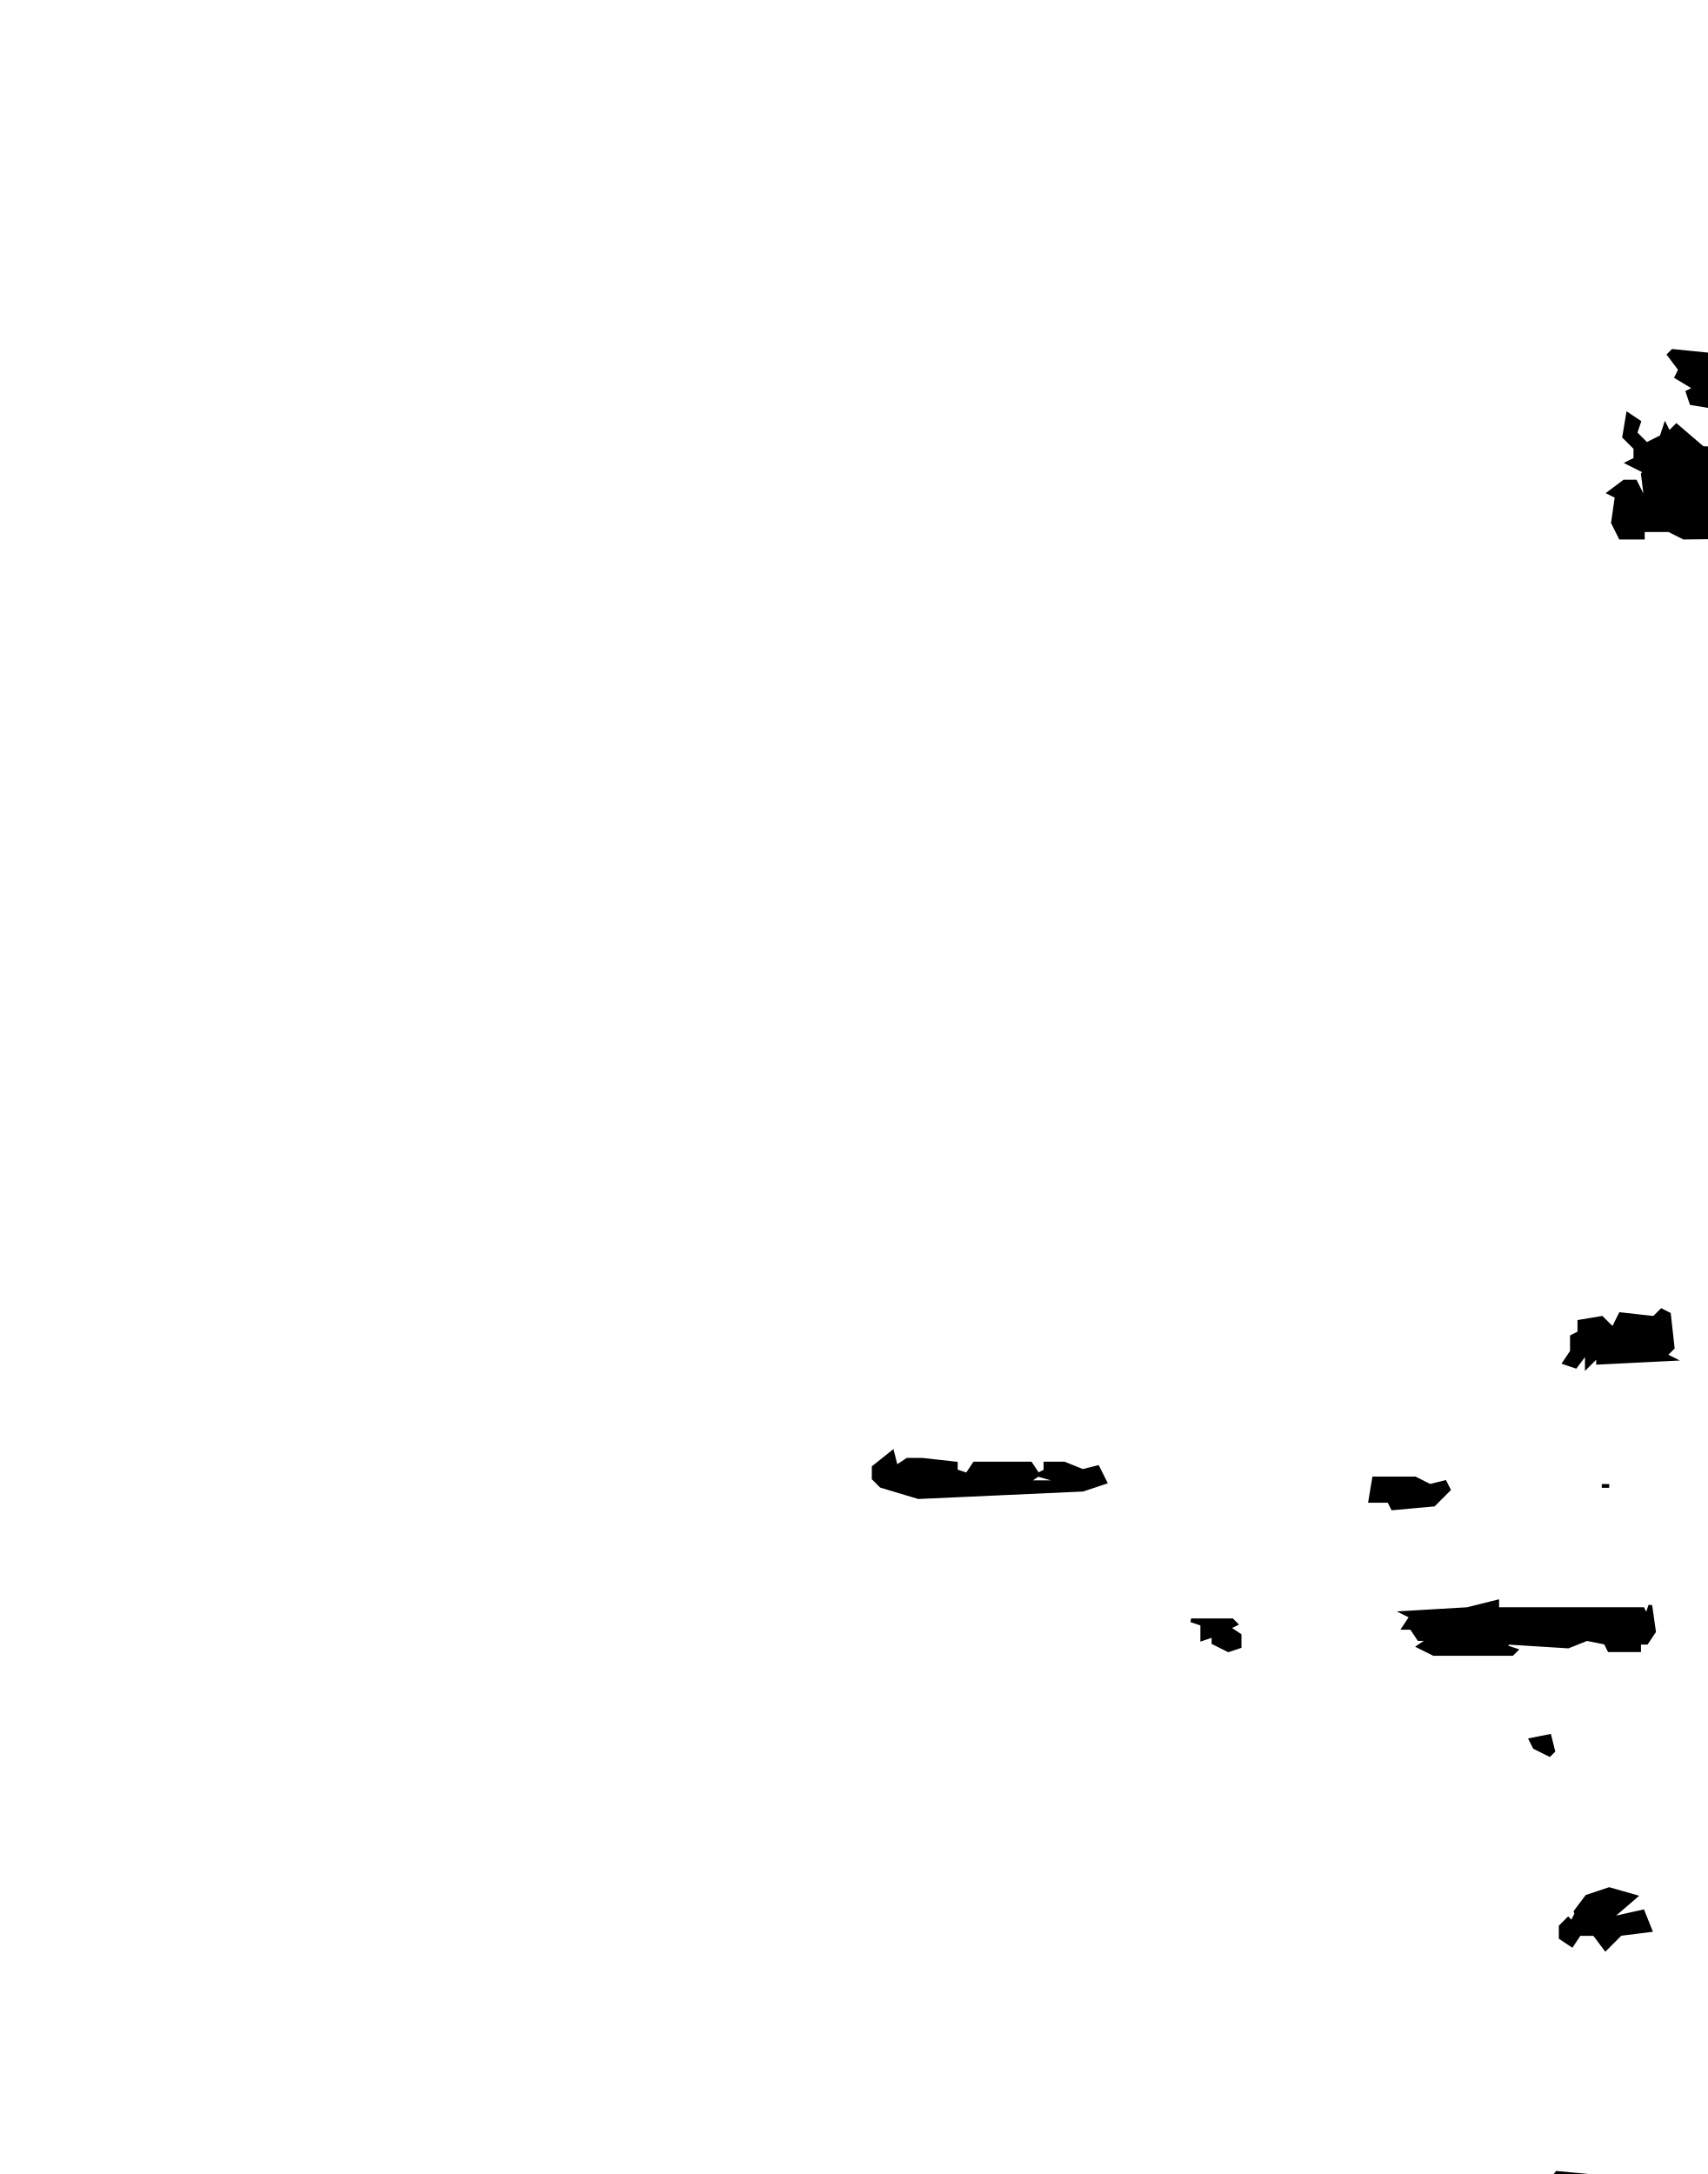
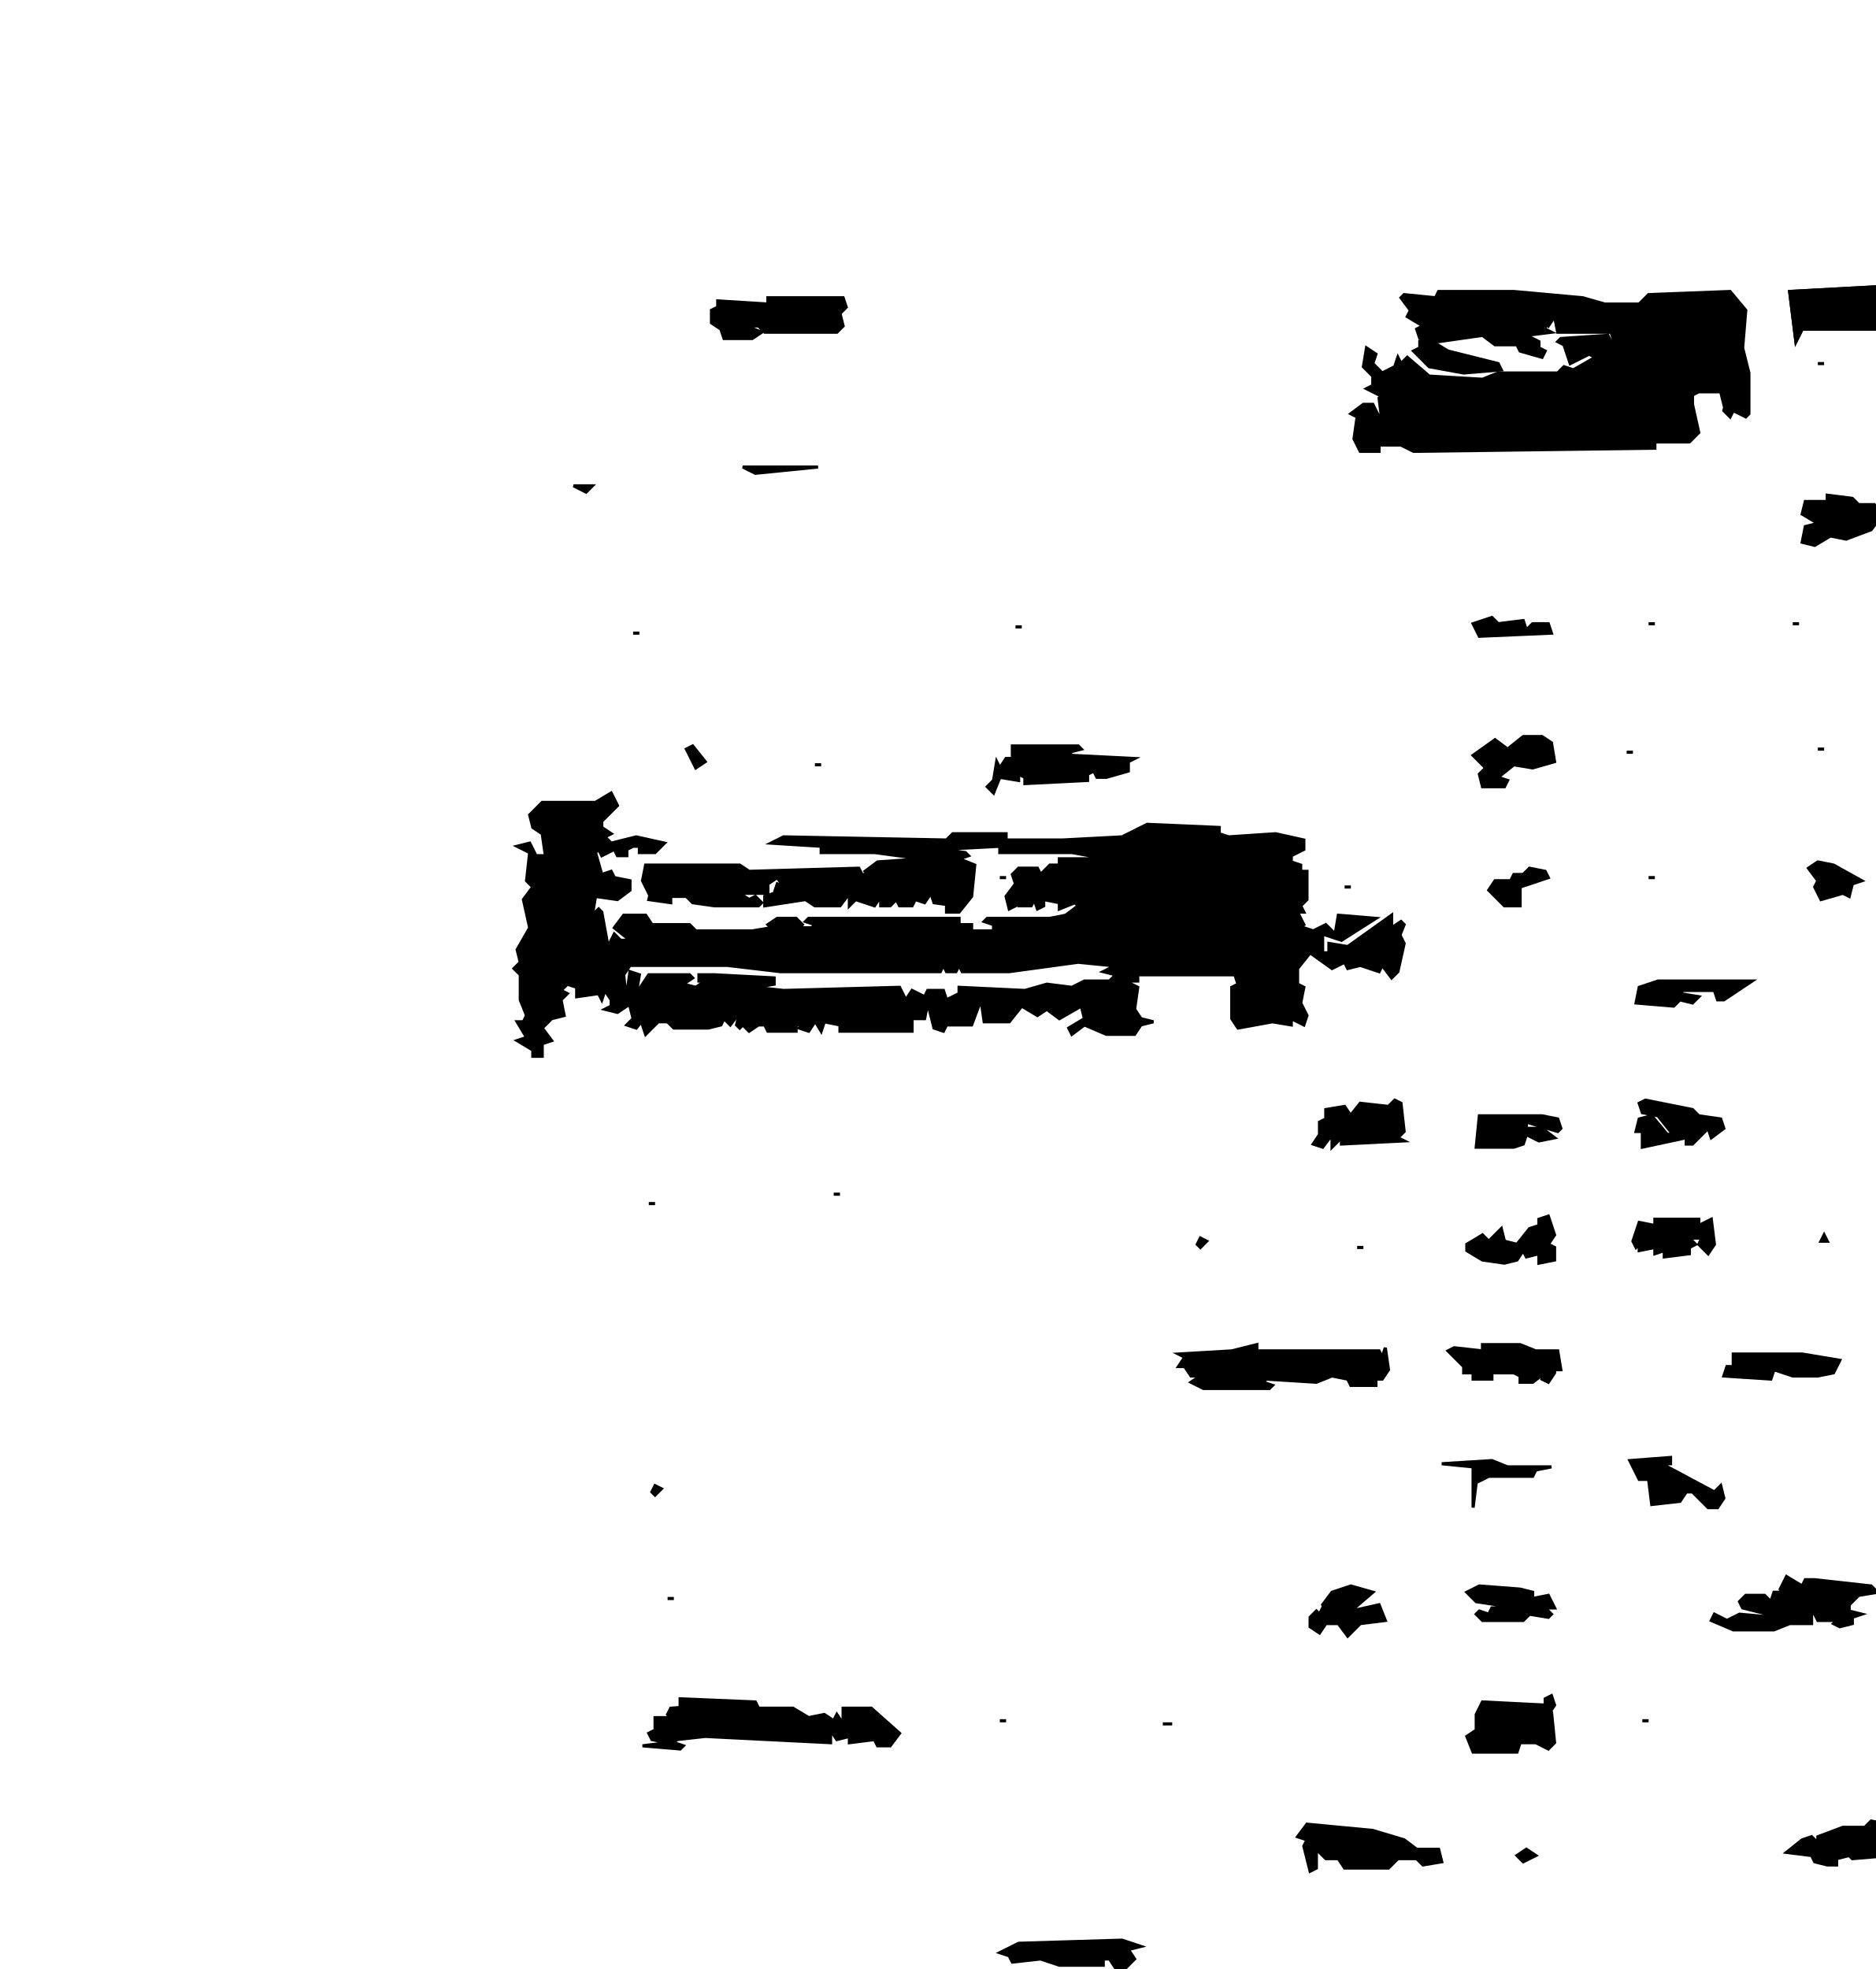
<svg xmlns="http://www.w3.org/2000/svg" baseProfile="full" height="100%" version="1.1" width="100%">
  <defs />
-   <polygon points="690,354 689,352 688,354 690,354" stroke="rgb(0,0,0)" />
-   <polygon points="686,661 671,659 645,659 640,661 631,661 608,658 595,659 572,657 571,673 572,674 574,671 578,670 580,671 581,669 582,671 651,672 659,671 659,668 666,668 668,664 672,668 673,665 675,669 677,666 676,668 678,669 680,664 678,662 686,661" stroke="rgb(0,0,0)" />
-   <polygon points="652,586 645,585 643,591 646,593 647,590 652,586" stroke="rgb(0,0,0)" />
-   <polygon points="645,275 644,273 640,273 640,275 636,276 633,279 634,282 637,282 639,277 645,275" stroke="rgb(0,0,0)" />
-   <polygon points="631,361 629,361 631,361" stroke="rgb(0,0,0)" />
-   <polygon points="629,429 627,429 629,429" stroke="rgb(0,0,0)" />
+   <polygon points="761,543 760,541 758,543 761,543" stroke="rgb(0,0,0)" />
+   <polygon points="710,278 702,273 701,270 696,271 694,274 689,272 686,273 687,274 678,274 679,276 684,276 684,279 689,278 691,280 686,282 687,285 693,282 699,282 701,280 702,281 705,277 708,280 710,278" stroke="rgb(0,0,0)" />
+   <polygon points="735,417 732,414 733,411 735,411 735,406 734,405 731,407 734,404 734,402 732,401 733,398 730,394 732,390 731,394 733,396 735,395 734,375 729,375 729,371 727,375 726,371 724,373 727,367 725,363 719,364 719,366 721,366 715,370 711,367 708,368 701,373 702,375 699,380 695,381 691,390 694,400 695,397 694,402 696,403 692,408 694,410 693,414 694,415 698,410 698,413 696,414 696,416 698,417 697,421 699,421 700,423 703,419 701,425 709,431 711,430 710,429 712,424 710,422 713,424 718,419 722,419 713,425 713,427 718,430 714,431 715,434 722,434 724,431 723,430 724,434 727,432 728,429 720,425 720,423 722,422 723,423 721,424 726,428 727,426 730,426 728,424 728,421 730,420 726,418 725,420 726,416 730,415 734,418 735,417" stroke="rgb(0,0,0)" />
+   <polygon points="740,97 738,93 733,95 733,93 722,94 723,93 720,90 702,88 700,84 692,87 691,90 700,91 698,93 702,95 715,94 715,92 713,92 715,91 717,93 715,94 718,95 693,95 690,93 690,88 683,89 681,87 653,93 622,93 608,91 571,93 573,109 575,105 621,105 658,114 663,114 664,108 666,106 661,106 661,102 664,102 666,104 696,103 705,105 705,102 713,104 717,101 736,99 740,97" stroke="rgb(0,0,0)" />
+   <polygon points="695,360 694,357 690,361 692,361 693,363 695,360" stroke="rgb(0,0,0)" />
+   <polygon points="693,162 691,162 693,162" stroke="rgb(0,0,0)" />
+   <polygon points="692,200 691,198 689,199 691,201 692,200" stroke="rgb(0,0,0)" />
+   <polygon points="692,664 691,661 688,661 682,663 681,666 682,667 683,665 683,668 685,669 687,666 690,666 692,664" stroke="rgb(0,0,0)" />
+   <polygon points="687,624 685,624 687,624" stroke="rgb(0,0,0)" />
+   <polygon points="688,252 688,250 687,249 686,251 686,248 684,247 685,242 683,241 681,249 685,253 688,252" stroke="rgb(0,0,0)" />
+   <polygon points="740,97 738,93 733,95 733,93 722,94 723,93 720,90 702,88 700,84 692,87 691,90 700,91 698,93 702,95 715,94 715,92 713,92 715,91 717,93 715,94 718,95 693,95 690,93 690,88 683,89 681,87 653,93 622,93 608,91 571,93 573,109 575,105 621,105 658,114 663,114 664,108 667,106 661,106 661,102 664,102 666,104 696,103 705,105 705,102 713,104 717,101 736,99 740,97" stroke="rgb(0,0,0)" />
+   <polygon points="653,166 653,162 651,161 649,165 650,162 646,161 646,159 634,159 632,162 628,162 624,165 624,167 628,171 630,171 630,173 636,172 637,171 635,168 638,172 642,171 643,173 645,168 644,170 648,172 650,170 649,168 653,166" stroke="rgb(0,0,0)" />
+   <polygon points="644,508 636,508 640,510 644,508" stroke="rgb(0,0,0)" />
+   <polygon points="645,275 644,273 640,273 640,275 634,278 634,282 637,282 639,277 645,275" stroke="rgb(0,0,0)" />
+   <polygon points="640,587 639,584 635,584 633,586 635,589 640,587" stroke="rgb(0,0,0)" />
+   <polygon points="650,355 649,352 647,351 645,354 638,358 638,362 638,359 635,358 628,364 633,370 635,370 635,373 637,372 637,369 642,369 645,371 649,363 646,360 644,363 642,362 641,364 641,362 642,360 644,360 646,356 650,355" stroke="rgb(0,0,0)" />
+   <polygon points="633,238 630,234 630,239 631,240 633,238" stroke="rgb(0,0,0)" />
+   <polygon points="649,424 648,419 646,417 641,419 642,422 640,425 637,424 634,427 636,425 634,422 636,421 632,420 628,423 628,425 632,427 628,430 624,430 623,432 627,432 629,435 633,434 634,432 635,437 637,439 639,428 644,428 647,425 646,423 648,425 649,424" stroke="rgb(0,0,0)" />
+   <polygon points="630,199 628,199 630,199" stroke="rgb(0,0,0)" />
  <polygon points="686,661 666,659 645,659 640,661 631,661 608,658 595,659 572,657 571,673 572,674 574,671 578,670 580,671 581,669 582,671 651,672 659,671 659,668 666,668 668,664 672,668 673,665 675,669 677,666 676,668 678,669 680,664 678,662 686,661" stroke="rgb(0,0,0)" />
-   <polygon points="579,398 577,395 575,398 579,398" stroke="rgb(0,0,0)" />
-   <polygon points="659,120 579,119 578,122 578,118 573,118 572,127 573,133 575,134 579,131 581,133 586,133 619,130 627,126 632,126 646,122 656,122 659,120" stroke="rgb(0,0,0)" />
+   <polygon points="599,508 597,506 579,504 576,504 575,506 570,503 568,507 569,508 566,508 565,511 563,509 557,509 555,511 556,513 564,515 566,515 567,513 566,516 555,515 551,517 547,515 546,517 553,520 566,520 571,518 578,518 578,513 580,517 586,517 585,518 587,519 591,518 591,516 594,515 590,514 590,512 593,509 599,508" stroke="rgb(0,0,0)" />
+   <polygon points="587,434 575,432 553,432 553,436 551,436 550,439 565,440 566,437 572,439 580,439 585,438 587,434" stroke="rgb(0,0,0)" />
+   <polygon points="583,396 582,394 581,396 583,396" stroke="rgb(0,0,0)" />
+   <polygon points="600,165 598,161 593,161 591,159 583,158 583,160 576,160 575,164 580,167 576,168 575,173 579,174 584,171 589,172 597,169 600,165" stroke="rgb(0,0,0)" />
  <polygon points="622,583 617,577 607,577 607,579 602,582 597,581 595,583 588,583 580,586 580,588 578,586 575,587 570,591 578,592 579,594 583,595 586,595 586,593 590,592 589,591 591,593 603,592 606,595 612,595 612,592 609,593 611,591 610,590 613,589 611,587 614,589 613,590 615,592 618,592 619,590 615,586 618,585 620,588 622,583" stroke="rgb(0,0,0)" />
-   <polygon points="576,238 574,238 576,238" stroke="rgb(0,0,0)" />
-   <polygon points="576,201 574,201 576,201" stroke="rgb(0,0,0)" />
-   <polygon points="572,281 568,278 562,280 562,282 563,283 564,281 567,287 570,285 570,282 572,281" stroke="rgb(0,0,0)" />
-   <polygon points="538,666 525,666 538,666" stroke="rgb(0,0,0)" />
+   <polygon points="582,239 580,239 582,239" stroke="rgb(0,0,0)" />
+   <polygon points="582,116 580,116 582,116" stroke="rgb(0,0,0)" />
+   <polygon points="594,281 585,276 580,275 577,277 580,281 579,283 581,287 588,285 590,286 591,282 594,281" stroke="rgb(0,0,0)" />
+   <polygon points="574,199 572,199 574,199" stroke="rgb(0,0,0)" />
+   <polygon points="558,656 558,653 556,651 540,649 440,649 436,651 429,649 378,648 378,688 370,689 369,688 373,688 376,686 374,684 373,685 366,682 357,683 353,685 352,683 342,684 336,687 308,691 304,694 303,702 304,703 306,700 322,701 324,699 322,697 324,696 325,699 329,696 332,699 336,699 338,693 341,691 343,694 342,698 344,700 346,699 347,695 349,699 358,699 359,696 361,699 365,701 374,702 378,706 379,701 376,698 376,695 376,691 378,691 378,699 380,701 379,703 382,706 385,701 384,696 386,699 388,695 389,697 391,690 403,690 405,688 391,686 390,684 388,685 389,681 387,677 389,673 387,671 386,662 384,662 384,665 383,661 384,659 390,659 402,662 441,665 443,667 443,674 441,680 443,688 429,690 443,692 444,695 442,697 444,700 445,697 446,699 445,710 447,711 450,709 450,698 452,695 452,691 452,694 454,694 454,689 454,694 456,694 457,671 447,669 445,666 446,660 460,660 463,662 475,662 496,665 497,659 504,659 511,661 538,662 540,664 547,663 547,661 540,660 544,660 544,658 549,657 551,654 554,654 555,657 553,662 553,699 555,700 558,656" stroke="rgb(0,0,0)" />
+   <polygon points="550,478 549,474 547,476 532,468 531,467 533,467 533,465 520,466 523,472 526,472 527,480 536,479 538,476 540,476 545,481 548,481 550,478" stroke="rgb(0,0,0)" />
+   <polygon points="550,360 549,357 542,356 541,359 542,356 540,354 525,351 523,352 524,355 529,356 533,361 537,361 532,362 527,356 523,357 522,361 524,361 524,366 538,363 538,365 540,365 545,360 546,363 550,360" stroke="rgb(0,0,0)" />
+   <polygon points="547,397 546,389 542,391 542,389 528,389 528,391 523,390 521,396 522,398 523,397 523,399 528,398 528,400 531,399 531,401 539,400 539,398 541,397 539,395 543,395 542,397 545,400 547,397" stroke="rgb(0,0,0)" />
  <polygon points="559,313 529,313 523,315 522,320 534,321 536,319 540,320 542,318 536,317 537,316 547,316 548,319 550,319 559,313" stroke="rgb(0,0,0)" />
-   <polygon points="547,397 546,389 542,391 542,389 528,389 528,391 523,390 521,392 521,397 523,397 523,399 528,398 528,400 531,399 531,401 539,400 539,398 541,397 539,395 543,395 542,397 545,400 547,397" stroke="rgb(0,0,0)" />
-   <polygon points="524,201 522,201 524,201" stroke="rgb(0,0,0)" />
-   <polygon points="523,551 521,551 523,551" stroke="rgb(0,0,0)" />
-   <polygon points="520,237 510,237 517,239 520,237" stroke="rgb(0,0,0)" />
+   <polygon points="528,280 526,280 528,280" stroke="rgb(0,0,0)" />
+   <polygon points="528,199 526,199 528,199" stroke="rgb(0,0,0)" />
+   <polygon points="526,549 524,549 526,549" stroke="rgb(0,0,0)" />
+   <polygon points="558,132 558,119 556,111 557,99 552,93 526,94 523,97 512,97 505,95 483,93 459,93 458,95 448,94 447,95 450,99 449,101 454,104 452,105 453,108 459,109 473,107 477,110 484,110 485,112 492,114 493,112 491,111 491,109 487,107 495,106 493,105 494,99 493,103 494,104 496,101 497,106 514,106 515,109 512,112 514,109 513,107 498,108 497,109 499,110 501,116 507,113 509,114 502,118 499,117 497,119 478,119 473,121 456,120 449,114 447,116 446,114 445,117 441,119 438,116 439,113 436,111 435,117 438,120 438,123 436,124 440,126 442,125 440,127 441,135 438,129 435,129 431,132 433,133 432,140 434,144 440,144 440,142 447,142 451,144 528,143 528,141 539,141 542,138 540,129 540,126 542,125 549,125 550,129 551,127 550,131 552,133 553,131 557,133 558,132" stroke="rgb(0,0,0)" />
+   <polygon points="521,240 519,240 521,240" stroke="rgb(0,0,0)" />
+   <polygon points="490,592 487,590 484,592 486,594 490,592" stroke="rgb(0,0,0)" />
+   <polygon points="496,513 494,509 489,510 489,508 485,507 472,506 468,508 471,511 484,513 476,513 475,515 472,514 471,515 473,517 486,517 488,515 494,516 495,515 493,513 496,513" stroke="rgb(0,0,0)" />
+   <polygon points="498,437 497,431 490,431 485,429 473,429 473,431 464,430 462,431 467,436 467,438 470,438 470,440 476,440 476,438 483,438 485,439 485,441 489,441 493,438 492,440 494,441 496,438 496,433 496,437 498,437" stroke="rgb(0,0,0)" />
  <polygon points="495,202 494,199 489,199 487,201 486,198 478,199 476,197 470,199 472,203 495,202" stroke="rgb(0,0,0)" />
-   <polygon points="498,437 497,431 490,431 485,429 473,429 473,431 464,430 462,431 467,436 467,438 470,438 470,440 476,440 476,438 483,438 485,439 485,441 489,441 493,438 492,440 494,441 496,438 496,433 496,437 498,437" stroke="rgb(0,0,0)" />
+   <polygon points="496,556 495,546 494,552 494,547 496,544 495,541 493,542 493,544 473,543 471,547 471,552 468,554 470,559 484,559 485,556 490,556 494,558 496,556" stroke="rgb(0,0,0)" />
+   <polygon points="495,468 481,468 476,466 460,467 470,468 470,481 471,473 475,471 489,471 490,469 495,468" stroke="rgb(0,0,0)" />
  <polygon points="494,280 493,278 488,277 486,279 483,279 482,281 477,281 475,284 480,289 485,289 485,283 494,280" stroke="rgb(0,0,0)" />
-   <polygon points="496,556 495,546 494,552 494,547 496,544 495,541 493,542 493,544 473,543 471,547 471,552 468,554 470,559 484,559 485,556 490,556 494,558 496,556" stroke="rgb(0,0,0)" />
-   <polygon points="498,473 496,470 492,470 489,473 474,472 471,475 471,480 477,481 478,476 479,482 486,482 487,480 490,480 492,476 495,479 498,473" stroke="rgb(0,0,0)" />
-   <polygon points="496,402 496,398 494,397 496,394 494,388 491,389 491,391 488,392 484,397 480,396 478,392 475,396 473,394 468,397 468,399 473,402 480,403 484,402 486,399 487,401 491,400 491,403 496,402" stroke="rgb(0,0,0)" />
+   <polygon points="496,402 496,398 494,397 496,394 494,388 491,389 491,391 488,392 484,397 480,396 479,392 475,396 473,394 468,397 468,399 473,402 480,403 484,402 486,399 487,401 491,400 491,403 496,402" stroke="rgb(0,0,0)" />
+   <polygon points="498,360 497,357 492,356 472,356 471,366 483,366 486,365 487,362 491,364 496,363 492,360 487,360 487,358 497,361 498,360" stroke="rgb(0,0,0)" />
  <polygon points="496,243 495,237 492,235 486,235 481,239 477,236 470,241 474,245 472,247 473,251 480,251 481,249 478,248 483,244 489,245 496,243" stroke="rgb(0,0,0)" />
-   <polygon points="558,132 558,119 556,111 557,99 552,93 526,94 523,97 512,97 505,95 483,93 459,93 458,95 448,94 447,95 450,99 449,101 454,104 452,105 453,108 459,109 473,107 477,110 484,110 485,112 492,114 493,112 491,111 491,109 487,107 495,106 493,105 494,99 493,103 494,104 496,101 497,106 514,106 515,109 512,112 514,109 513,107 498,108 497,109 499,110 501,116 507,113 509,114 502,118 499,117 497,119 478,119 473,121 456,120 449,114 447,116 446,114 445,117 441,119 438,116 439,113 436,111 435,117 438,120 438,123 436,124 440,126 442,125 440,127 441,135 438,129 435,129 431,132 433,133 432,140 434,144 440,144 440,142 447,142 451,144 528,143 528,141 539,141 542,138 540,129 540,126 542,125 549,125 550,129 551,127 550,131 552,133 553,131 557,133 558,132" stroke="rgb(0,0,0)" />
+   <polygon points="498,682 497,674 484,674 481,672 472,671 472,674 470,676 470,671 458,671 460,673 468,674 468,681 473,684 481,684 483,682 482,680 487,684 498,682" stroke="rgb(0,0,0)" />
+   <polygon points="479,118 478,116 462,112 457,109 453,109 453,111 451,112 456,117 467,119 479,118" stroke="rgb(0,0,0)" />
  <polygon points="443,437 442,430 441,433 440,431 401,431 401,429 393,431 376,432 378,433 376,436 378,436 380,439 383,439 380,441 384,443 405,443 406,442 403,441 404,440 420,441 425,439 430,440 431,442 439,442 439,440 441,440 443,437" stroke="rgb(0,0,0)" />
-   <polygon points="431,398 429,398 431,398" stroke="rgb(0,0,0)" />
-   <polygon points="448,364 446,363 448,361 447,352 445,351 443,353 434,352 432,356 429,353 423,354 423,357 421,358 421,362 419,365 422,366 425,362 425,366 428,363 428,365 448,364" stroke="rgb(0,0,0)" />
+   <polygon points="435,398 433,398 435,398" stroke="rgb(0,0,0)" />
+   <polygon points="448,364 446,363 448,361 447,352 445,351 443,353 434,352 430,357 431,356 429,353 423,354 423,357 421,358 421,362 419,365 422,366 425,362 425,366 428,363 428,365 448,364" stroke="rgb(0,0,0)" />
+   <polygon points="431,693 429,693 431,693" stroke="rgb(0,0,0)" />
+   <polygon points="431,283 429,283 431,283" stroke="rgb(0,0,0)" />
+   <polygon points="442,517 440,512 431,514 438,508 431,506 425,508 422,512 423,515 422,513 421,515 420,514 418,516 418,519 421,521 423,518 427,518 430,522 434,518 442,517" stroke="rgb(0,0,0)" />
  <polygon points="460,594 459,590 452,590 448,587 438,584 417,582 414,586 417,587 416,589 418,597 420,596 420,590 423,593 427,593 429,596 443,596 446,593 452,593 454,595 460,594" stroke="rgb(0,0,0)" />
-   <polygon points="442,517 440,512 431,514 438,508 431,506 425,508 422,512 423,515 422,513 421,515 420,514 418,516 418,519 421,521 423,518 427,518 430,522 434,518 442,517" stroke="rgb(0,0,0)" />
-   <polygon points="416,469 415,465 410,466 411,468 415,470 416,469" stroke="rgb(0,0,0)" />
-   <polygon points="388,399 387,397 383,398 379,396 368,396 367,402 372,402 373,404 384,403 388,399" stroke="rgb(0,0,0)" />
-   <polygon points="364,621 358,619 325,620 319,623 331,627 332,625 338,627 352,627 352,625 354,625 356,628 359,628 362,625 360,622 364,621" stroke="rgb(0,0,0)" />
-   <polygon points="332,441 332,438 329,436 331,435 330,434 319,434 322,435 322,439 325,438 325,440 329,442 332,441" stroke="rgb(0,0,0)" />
-   <polygon points="296,397 294,393 290,394 285,392 280,392 280,394 278,395 285,397 275,397 278,395 276,392 261,392 259,395 256,394 256,392 247,391 243,391 240,393 239,389 234,393 234,396 236,398 246,401 290,399 296,397" stroke="rgb(0,0,0)" />
+   <polygon points="558,656 558,653 556,651 540,649 440,649 436,651 429,649 378,648 378,688 370,689 369,688 373,688 376,686 374,684 373,685 366,682 357,683 353,685 352,683 342,684 336,687 308,691 304,694 303,702 304,703 306,700 322,701 324,699 322,697 324,696 325,699 329,696 332,699 336,699 338,693 341,691 343,694 342,698 344,700 346,699 347,695 349,699 358,699 359,696 361,699 365,701 374,702 378,706 379,701 376,698 376,695 376,691 378,691 378,699 380,701 379,703 382,706 385,701 384,696 386,699 388,695 389,697 391,690 403,690 405,688 391,686 390,684 388,685 389,681 387,677 389,673 387,671 386,662 384,662 384,665 383,661 384,659 390,659 402,662 441,665 443,667 443,674 441,680 443,688 429,690 443,692 444,695 442,697 444,700 445,697 446,699 445,710 447,711 450,709 450,698 452,695 452,691 452,694 454,694 454,689 454,694 456,694 457,671 447,669 445,666 446,660 460,660 463,662 475,662 494,665 497,664 497,659 547,663 547,661 540,660 544,660 544,658 549,657 551,654 554,654 555,657 553,662 553,699 555,700 558,656" stroke="rgb(0,0,0)" />
+   <polygon points="385,396 383,395 382,397 383,398 385,396" stroke="rgb(0,0,0)" />
+   <polygon points="374,550 371,550 374,550" stroke="rgb(0,0,0)" />
+   <polygon points="369,663 366,661 361,663 369,663" stroke="rgb(0,0,0)" />
+   <polygon points="362,242 342,241 341,240 345,239 344,238 323,238 323,241 329,242 321,242 319,245 318,243 317,249 315,251 317,253 319,248 325,249 325,247 327,248 327,250 347,249 347,247 349,246 350,248 353,248 360,246 360,243 362,242" stroke="rgb(0,0,0)" />
+   <polygon points="326,200 324,200 326,200" stroke="rgb(0,0,0)" />
+   <polygon points="364,621 358,619 325,620 319,623 322,624 323,626 332,625 338,627 352,627 352,625 354,625 356,628 359,628 362,625 360,622 364,621" stroke="rgb(0,0,0)" />
+   <polygon points="321,549 319,549 321,549" stroke="rgb(0,0,0)" />
+   <polygon points="321,280 319,280 321,280" stroke="rgb(0,0,0)" />
+   <polygon points="558,656 558,653 556,651 540,649 440,649 436,651 429,649 378,648 378,688 370,689 369,688 373,688 376,686 374,684 373,685 366,682 357,683 353,685 352,683 342,684 336,687 308,691 304,694 303,702 304,703 306,700 322,701 324,699 322,697 324,696 325,699 329,696 332,699 336,699 338,693 341,691 343,694 342,698 344,700 346,699 347,695 349,699 358,699 359,696 361,699 365,701 374,702 378,706 379,701 376,698 376,695 376,691 378,691 378,699 380,701 379,703 382,706 385,701 384,696 386,699 388,695 389,697 391,690 403,690 405,688 391,686 390,684 388,685 389,681 387,677 389,673 387,671 386,662 384,662 384,665 383,661 384,659 390,659 402,662 441,665 443,667 443,674 441,680 443,688 429,690 443,692 444,695 442,697 444,700 445,697 446,699 445,710 447,711 450,709 450,698 452,695 452,691 452,694 454,694 454,689 454,694 456,694 457,671 447,669 445,666 446,660 460,660 463,662 475,662 494,665 497,664 497,659 547,663 547,661 540,660 544,660 544,658 549,657 551,654 554,654 555,657 553,662 553,699 555,700 558,656" stroke="rgb(0,0,0)" />
+   <polygon points="268,381 266,381 268,381" stroke="rgb(0,0,0)" />
+   <polygon points="262,244 260,244 262,244" stroke="rgb(0,0,0)" />
+   <polygon points="270,98 269,95 245,95 245,97 229,96 229,98 227,99 227,103 230,105 231,108 240,108 243,106 238,104 242,104 244,106 267,106 269,104 268,100 270,98" stroke="rgb(0,0,0)" />
+   <polygon points="261,149 237,149 241,151 261,149" stroke="rgb(0,0,0)" />
+   <polygon points="225,243 221,238 219,239 222,245 225,243" stroke="rgb(0,0,0)" />
+   <polygon points="215,510 213,510 215,510" stroke="rgb(0,0,0)" />
+   <polygon points="448,301 447,299 446,300 448,295 447,294 444,296 444,292 430,302 424,301 424,304 422,304 422,298 428,300 439,293 427,292 426,298 423,295 419,297 416,296 410,298 409,297 413,297 416,295 414,291 416,291 415,289 417,287 417,278 415,278 415,276 412,275 412,273 416,271 416,268 407,266 392,267 389,266 389,264 366,263 358,267 339,268 321,268 321,266 304,266 302,268 250,267 246,269 262,270 262,272 279,272 294,274 280,275 276,278 277,279 275,279 274,277 239,278 236,276 206,276 205,281 207,285 208,283 207,287 214,288 214,286 219,286 221,288 228,289 242,289 243,288 241,286 239,287 236,285 245,285 245,282 248,280 250,283 248,282 247,285 244,286 244,289 257,287 260,289 268,289 271,285 271,289 273,287 279,289 281,286 281,289 284,289 286,287 287,289 291,289 292,287 295,288 297,285 298,288 305,289 302,289 302,291 306,291 310,286 311,276 306,274 309,273 308,272 300,271 319,270 319,272 342,272 353,274 338,274 338,276 335,276 332,279 331,277 325,277 323,279 324,282 321,286 322,290 324,289 324,286 325,289 329,289 330,287 331,290 333,289 333,287 338,288 338,290 343,288 344,289 340,292 335,293 315,293 314,294 317,295 317,297 310,297 310,295 306,295 306,293 258,293 257,294 260,295 259,296 255,296 256,295 254,293 248,293 245,295 246,296 240,297 222,297 220,295 208,295 206,292 199,292 196,296 201,300 198,300 196,298 194,302 192,291 191,290 189,292 190,286 197,287 201,284 201,281 196,280 195,278 192,279 190,272 191,271 192,273 196,271 197,273 200,273 200,271 202,270 204,270 204,272 209,272 212,269 203,267 195,269 193,267 195,266 192,264 192,262 197,257 195,253 190,256 173,256 169,260 170,264 173,266 174,273 171,273 169,269 165,270 169,272 168,281 170,283 167,287 169,296 165,303 166,307 164,309 166,311 166,319 168,324 167,326 165,326 168,331 165,332 170,335 170,337 173,337 173,333 176,332 173,328 176,325 180,324 179,319 181,317 179,316 181,314 184,315 184,318 191,317 192,319 193,316 195,319 195,321 193,322 197,323 200,321 199,311 201,308 232,308 249,310 300,310 301,308 302,310 305,310 306,308 307,310 322,310 344,307 354,308 360,306 352,310 356,311 354,313 346,313 342,315 334,314 327,316 306,315 306,317 302,319 301,316 296,316 295,318 291,316 289,319 287,315 250,316 241,315 247,314 247,312 228,311 223,311 223,313 225,313 222,315 218,314 221,312 220,311 207,311 203,317 204,311 201,310 200,317 202,325 200,327 203,328 207,323 205,327 206,330 210,326 213,326 215,328 226,328 230,327 231,325 233,327 236,323 235,327 236,328 238,326 237,327 239,329 242,327 244,327 245,329 254,329 254,327 256,327 255,328 258,329 260,326 259,324 262,329 263,326 268,327 268,329 291,329 291,325 295,325 296,320 298,328 301,329 302,327 310,327 313,319 314,326 322,326 326,321 331,324 334,322 338,325 345,321 346,325 341,328 342,330 346,327 353,330 362,330 364,327 368,326 364,325 362,322 363,315 359,313 363,313 363,311 394,311 395,314 393,315 393,325 395,328 406,326 412,327 412,325 416,327 417,324 415,320 416,315 414,314 414,309 418,304 425,309 429,307 430,309 434,308 440,310 441,308 444,312 446,310 448,301" stroke="rgb(0,0,0)" />
+   <polygon points="287,553 278,545 269,545 269,550 267,547 266,549 263,547 258,548 253,545 242,545 241,543 217,542 217,544 227,544 214,545 213,547 216,550 213,548 209,548 209,552 207,553 208,555 213,556 205,557 217,558 218,557 215,556 216,555 225,554 265,556 265,552 267,555 271,554 271,556 279,555 280,557 284,557 287,553" stroke="rgb(0,0,0)" />
+   <polygon points="211,475 209,474 208,476 209,477 211,475" stroke="rgb(0,0,0)" />
+   <polygon points="209,384 207,384 209,384" stroke="rgb(0,0,0)" />
+   <polygon points="204,202 202,202 204,202" stroke="rgb(0,0,0)" />
+   <polygon points="189,155 183,155 187,157 189,155" stroke="rgb(0,0,0)" />
</svg>
